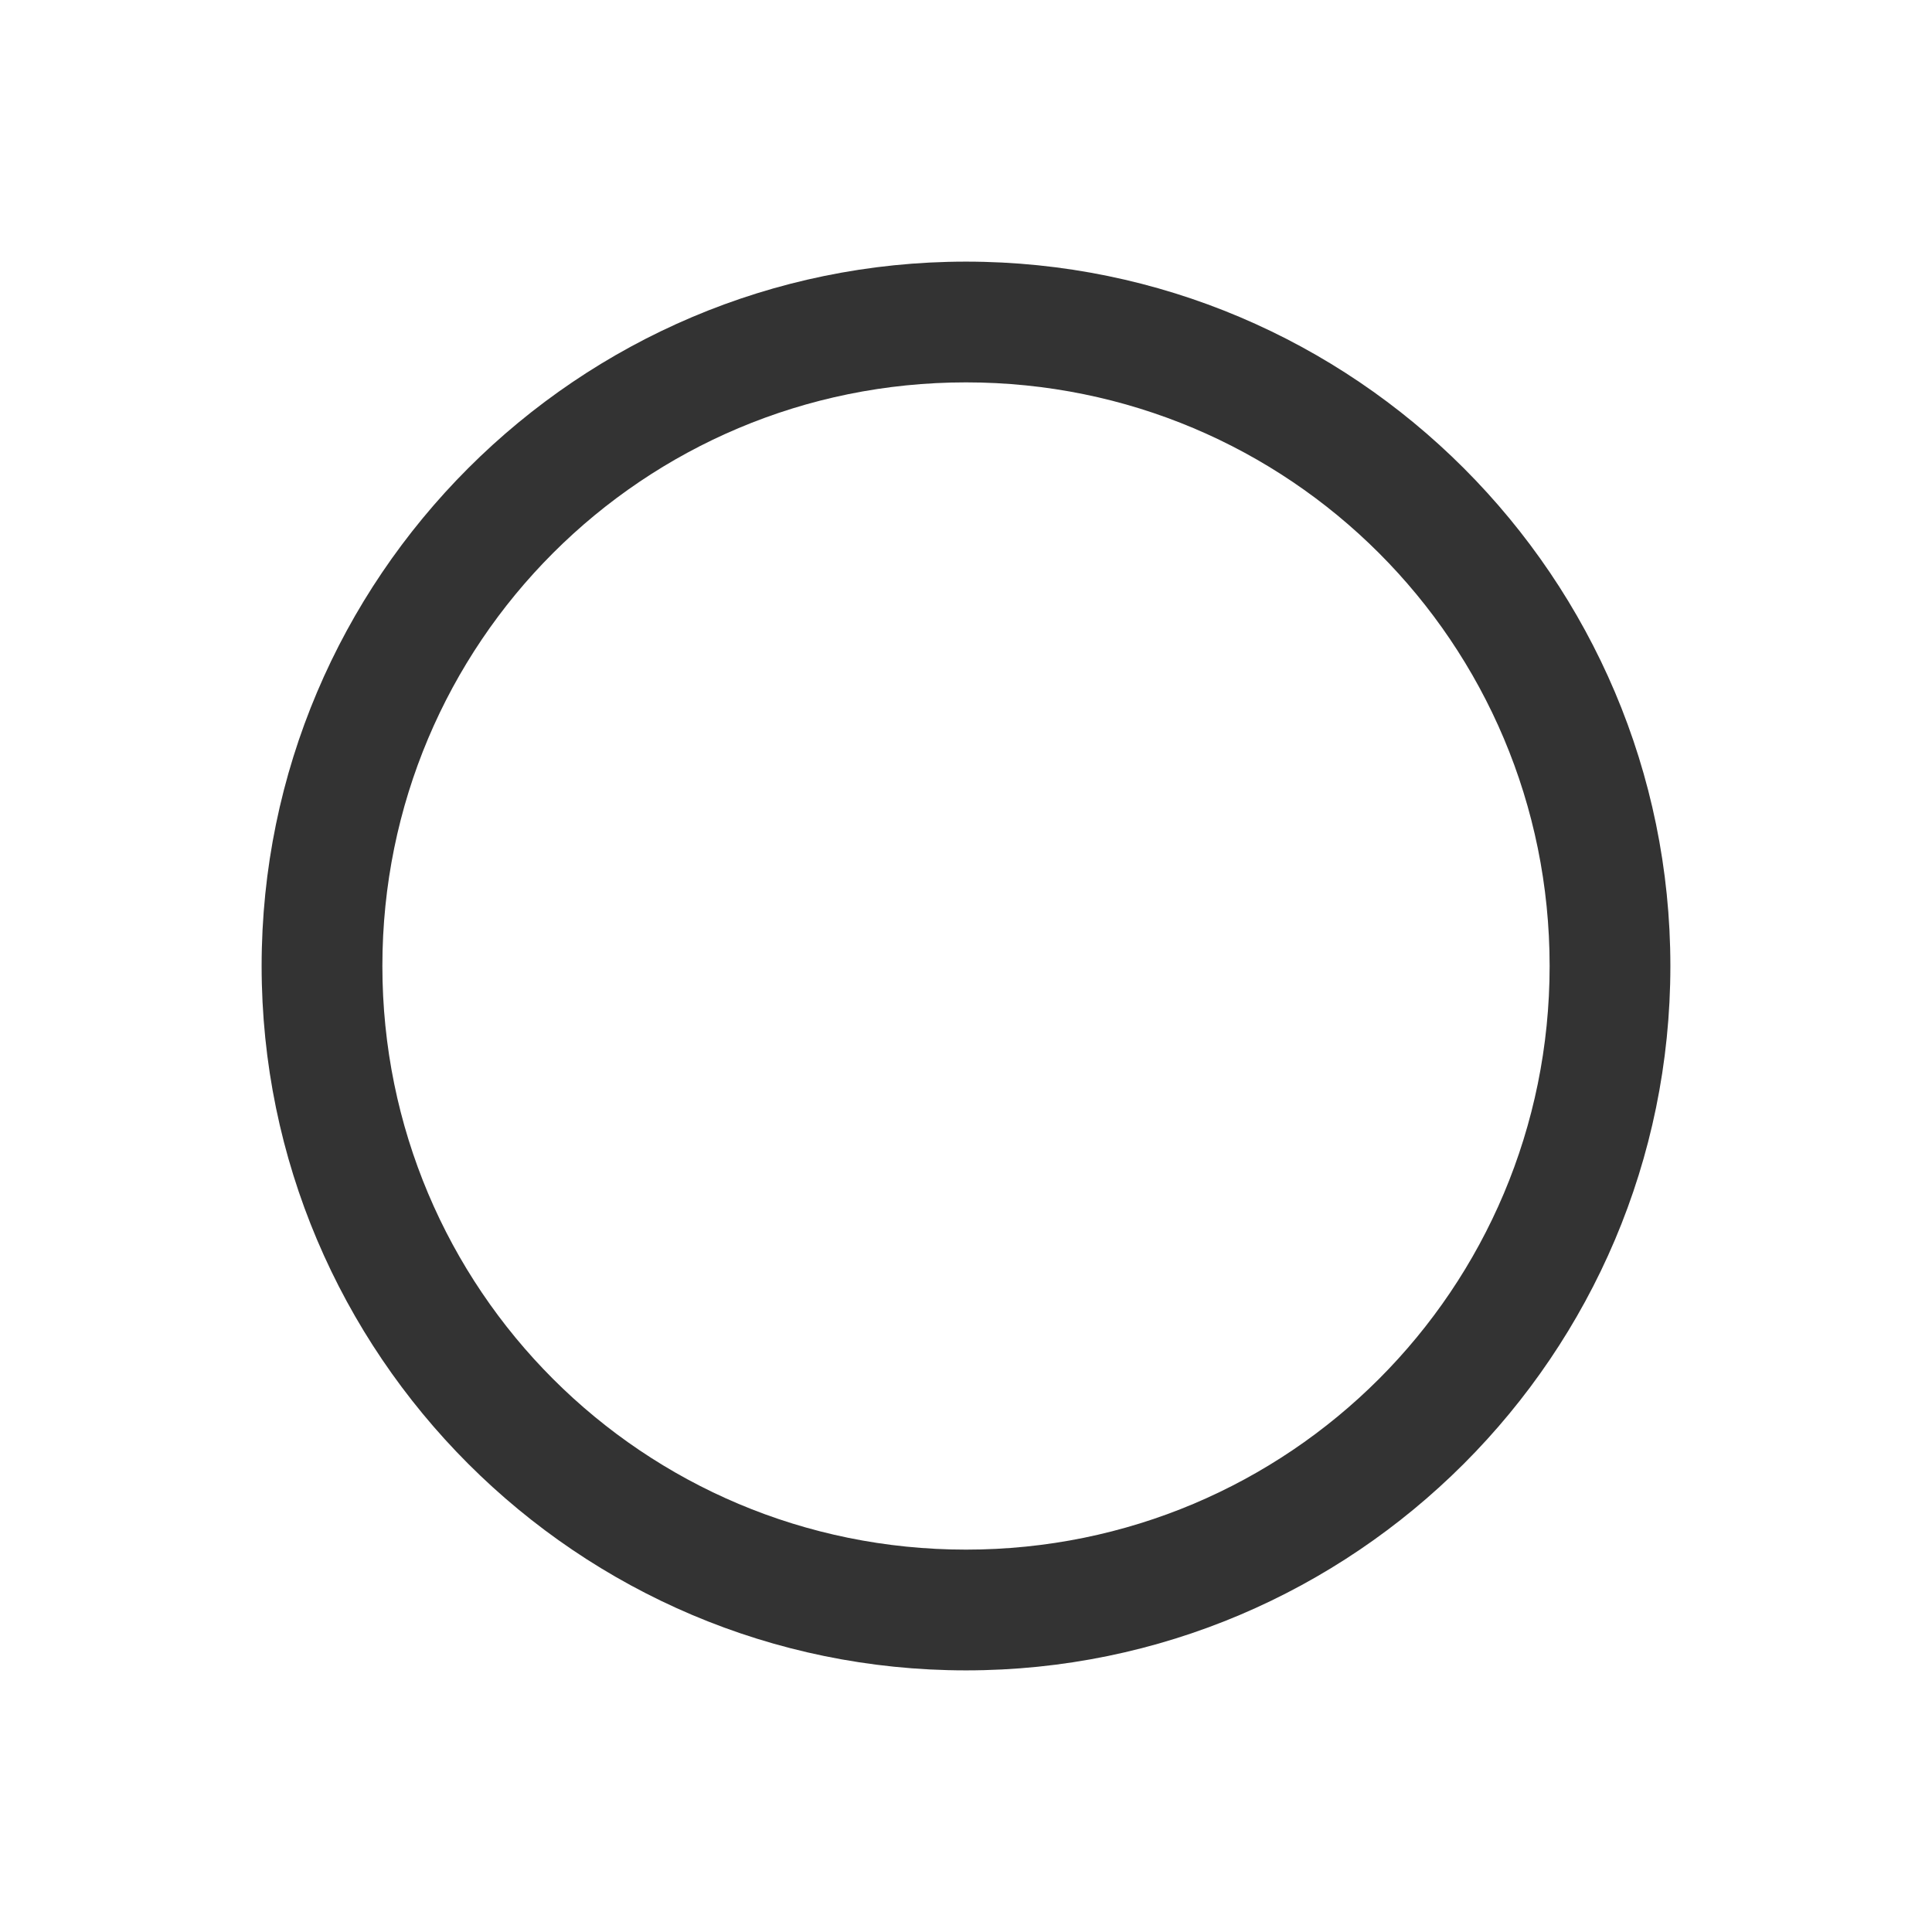
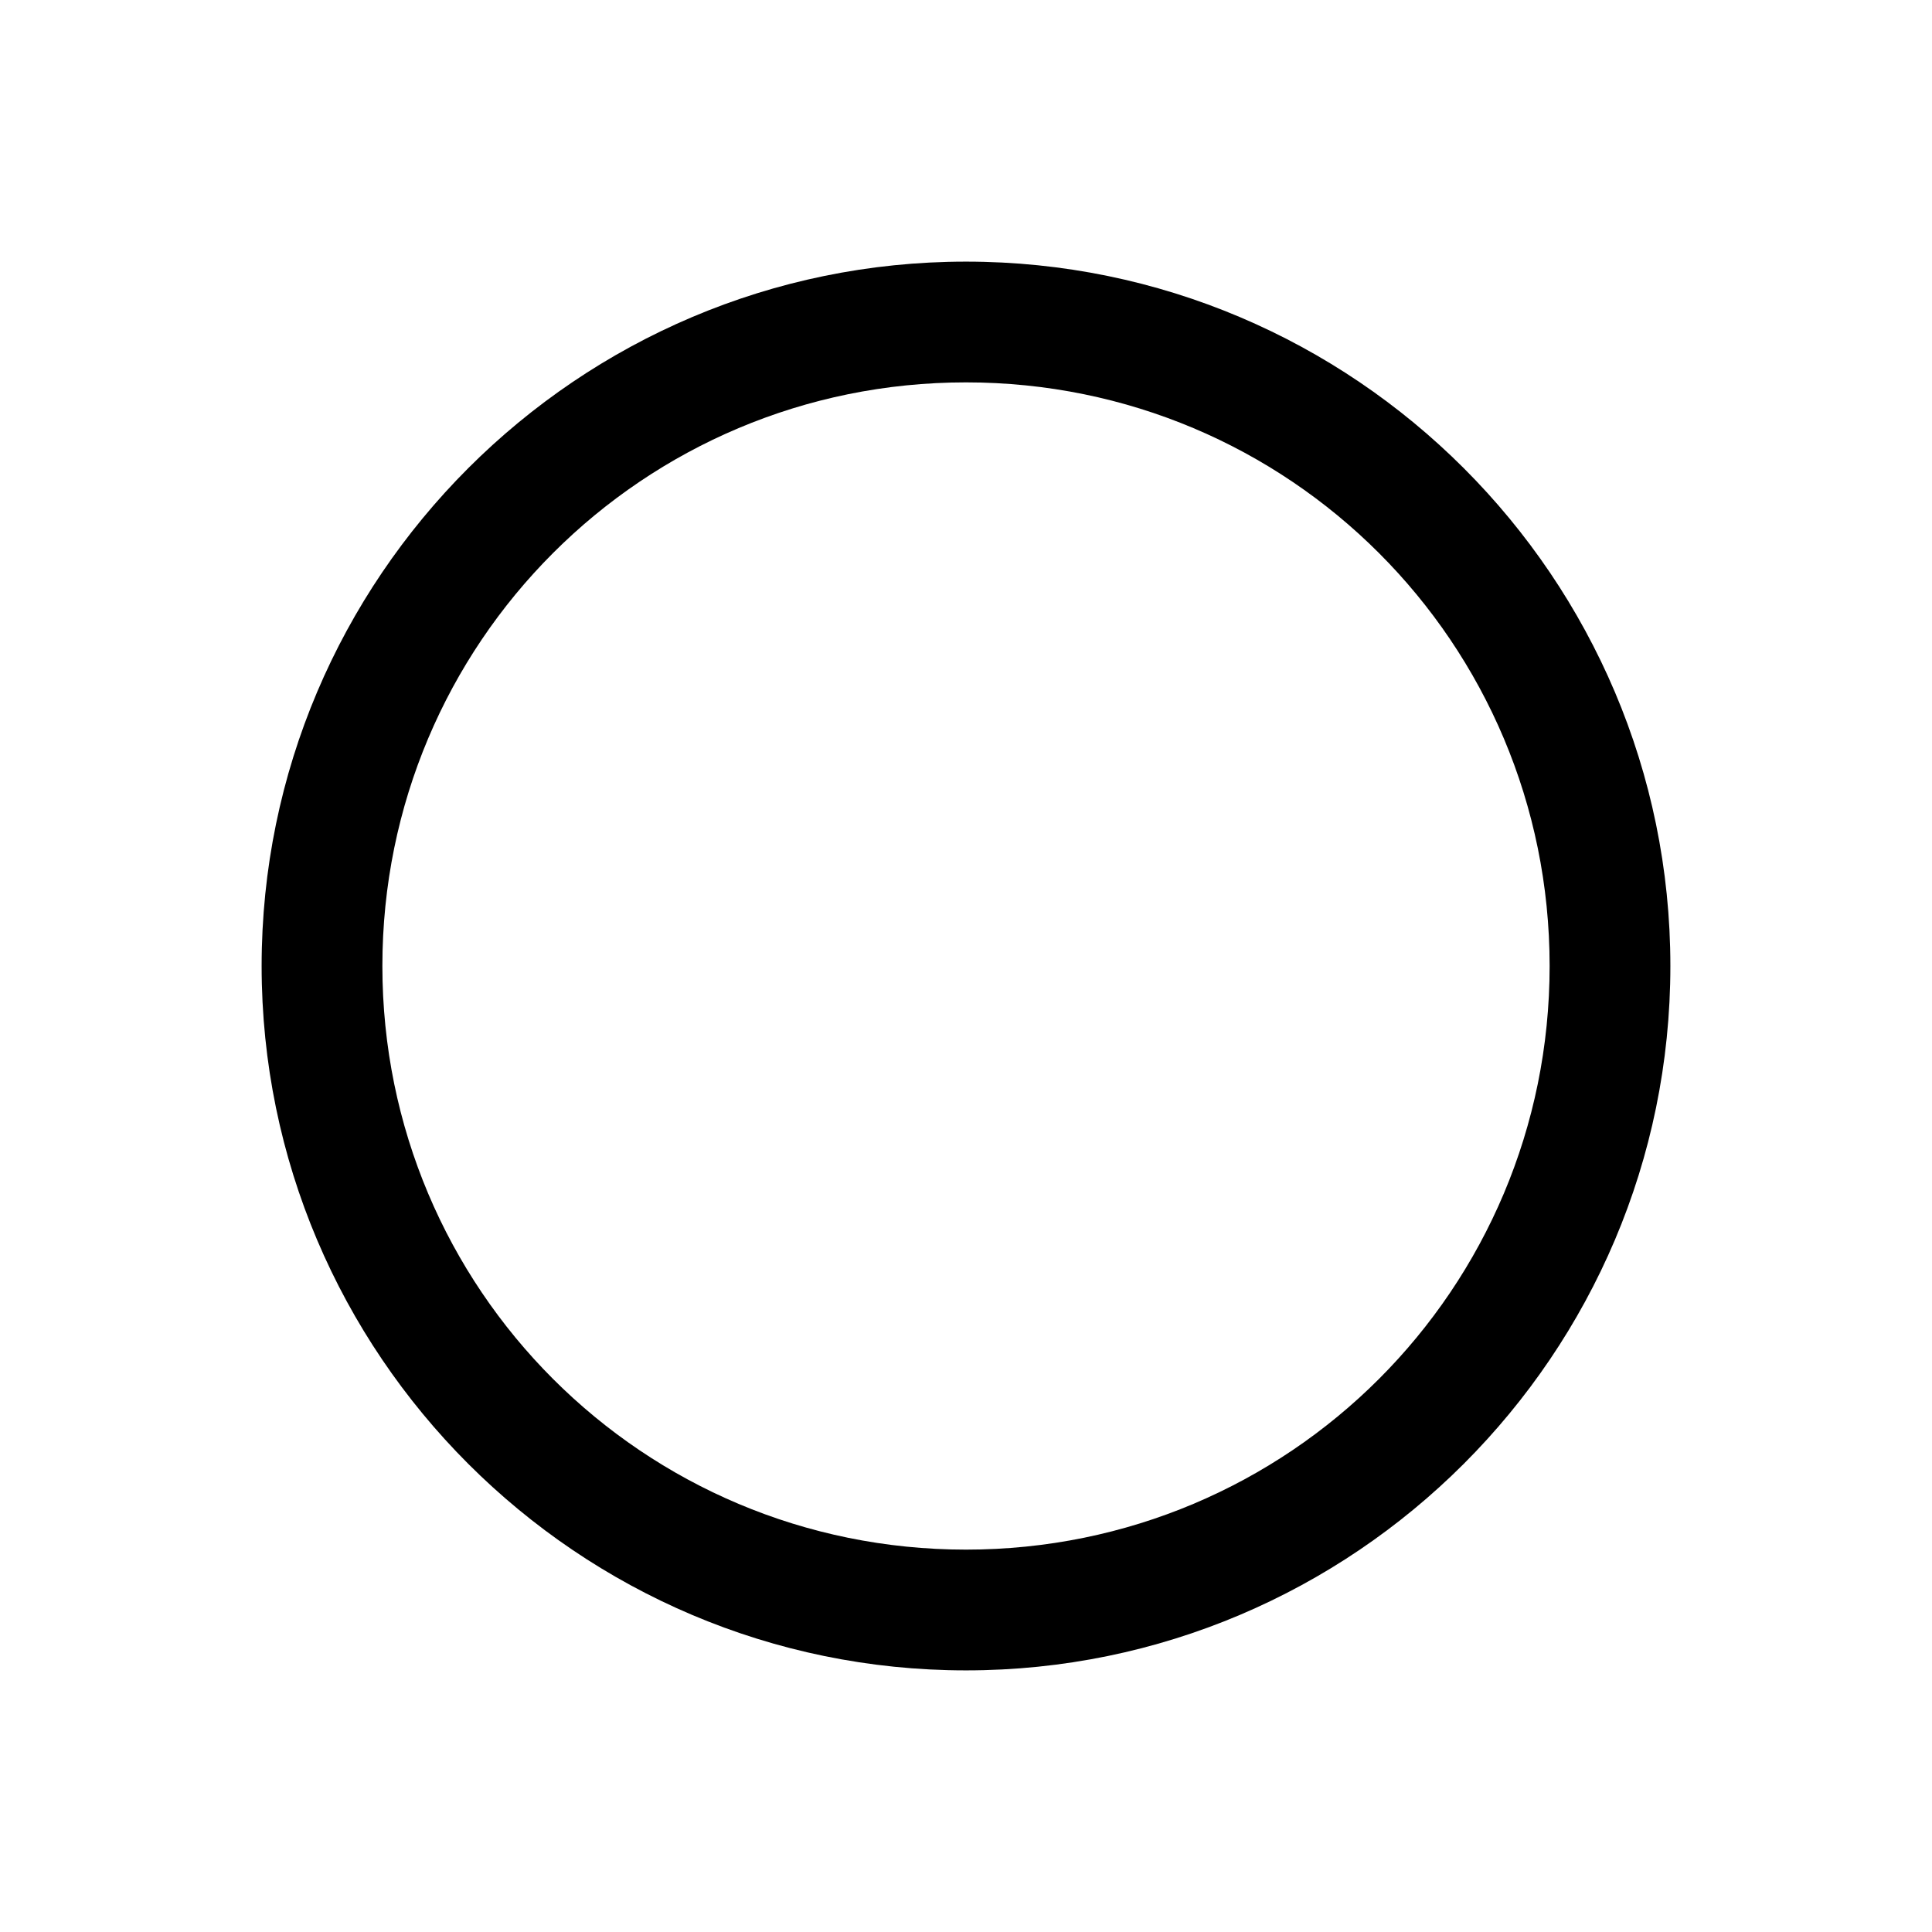
<svg xmlns="http://www.w3.org/2000/svg" width="240" height="240">
-   <path style="color:#000;fill:#333;stroke-linecap:round;stroke-linejoin:round;-inkscape-stroke:none" d="M120 32.5c-48.236 0-87.5 39.264-87.5 87.5s39.264 87.5 87.5 87.5 87.5-39.264 87.5-87.5-39.264-87.5-87.5-87.5zm0 15c40.13 0 72.5 32.37 72.5 72.5s-32.37 72.5-72.5 72.5-72.5-32.37-72.5-72.5S79.87 47.5 120 47.5z" />
+   <path style="color:#000;fill:#000;stroke-linecap:round;stroke-linejoin:round;-inkscape-stroke:none" d="M120 32.5c-48.236 0-87.5 39.264-87.5 87.5s39.264 87.5 87.5 87.5 87.5-39.264 87.5-87.5-39.264-87.5-87.5-87.5zm0 15c40.13 0 72.5 32.37 72.5 72.5s-32.37 72.5-72.5 72.5-72.5-32.37-72.5-72.5S79.87 47.5 120 47.5z" />
</svg>
